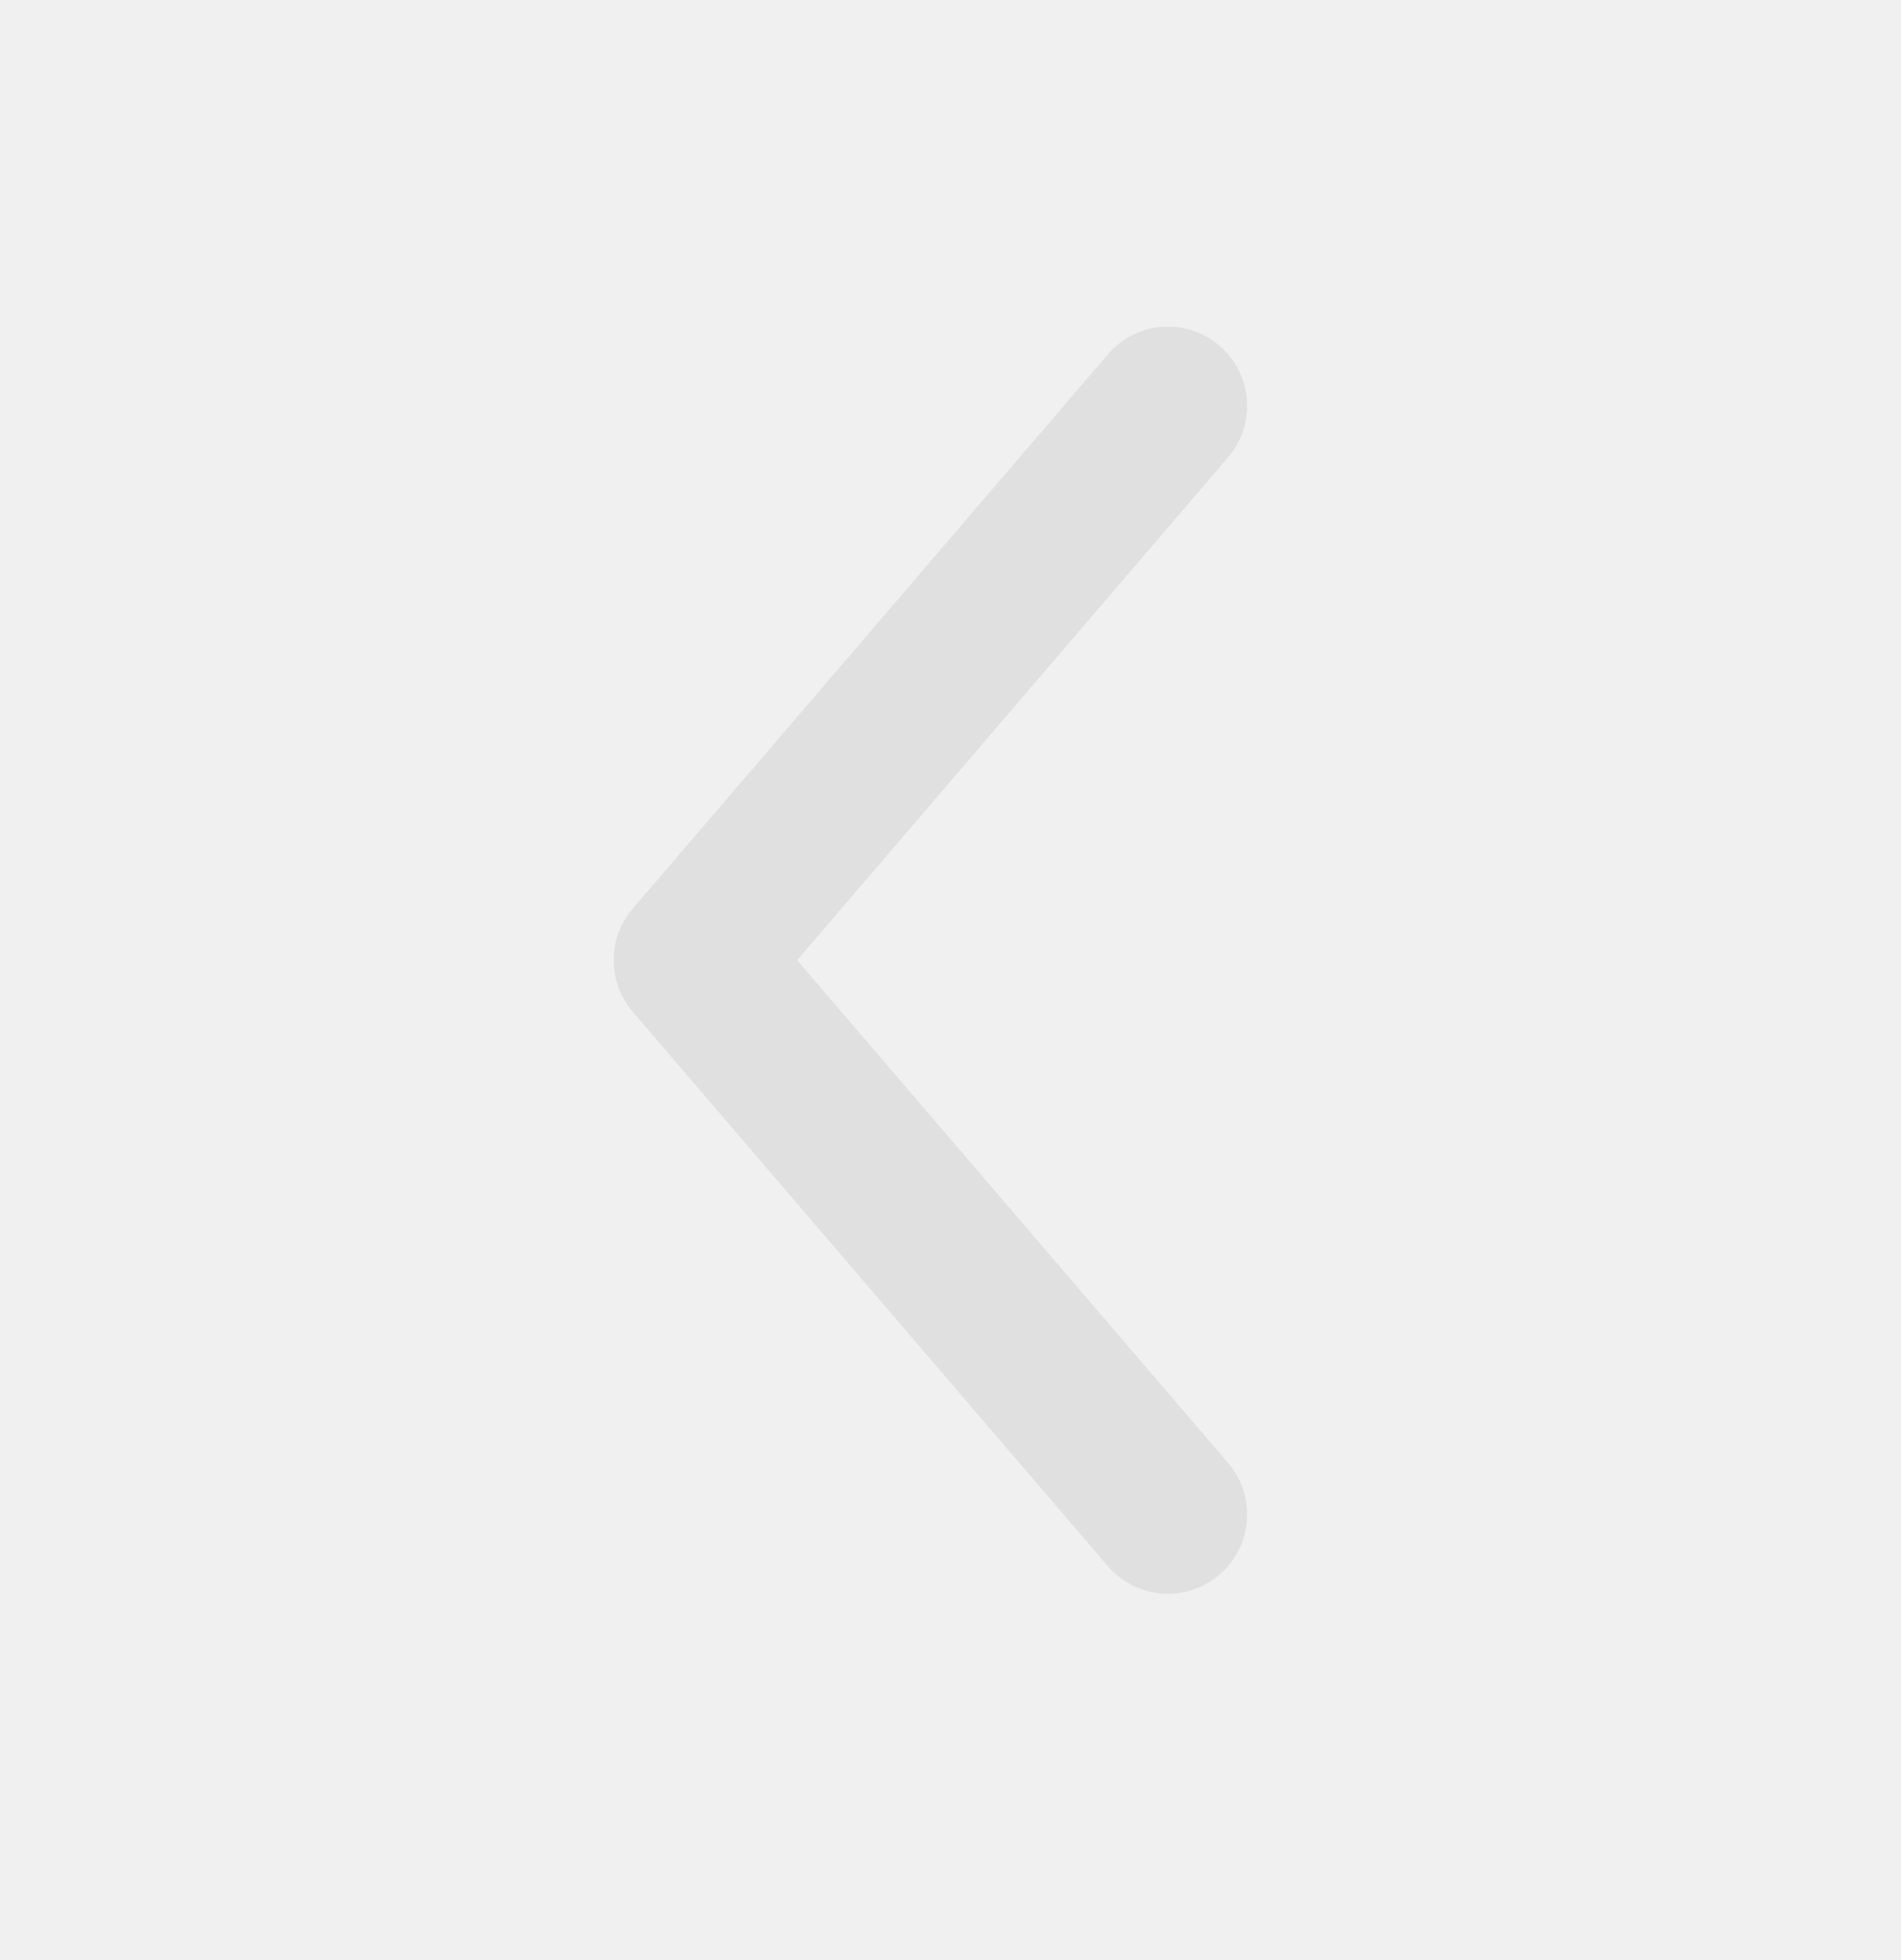
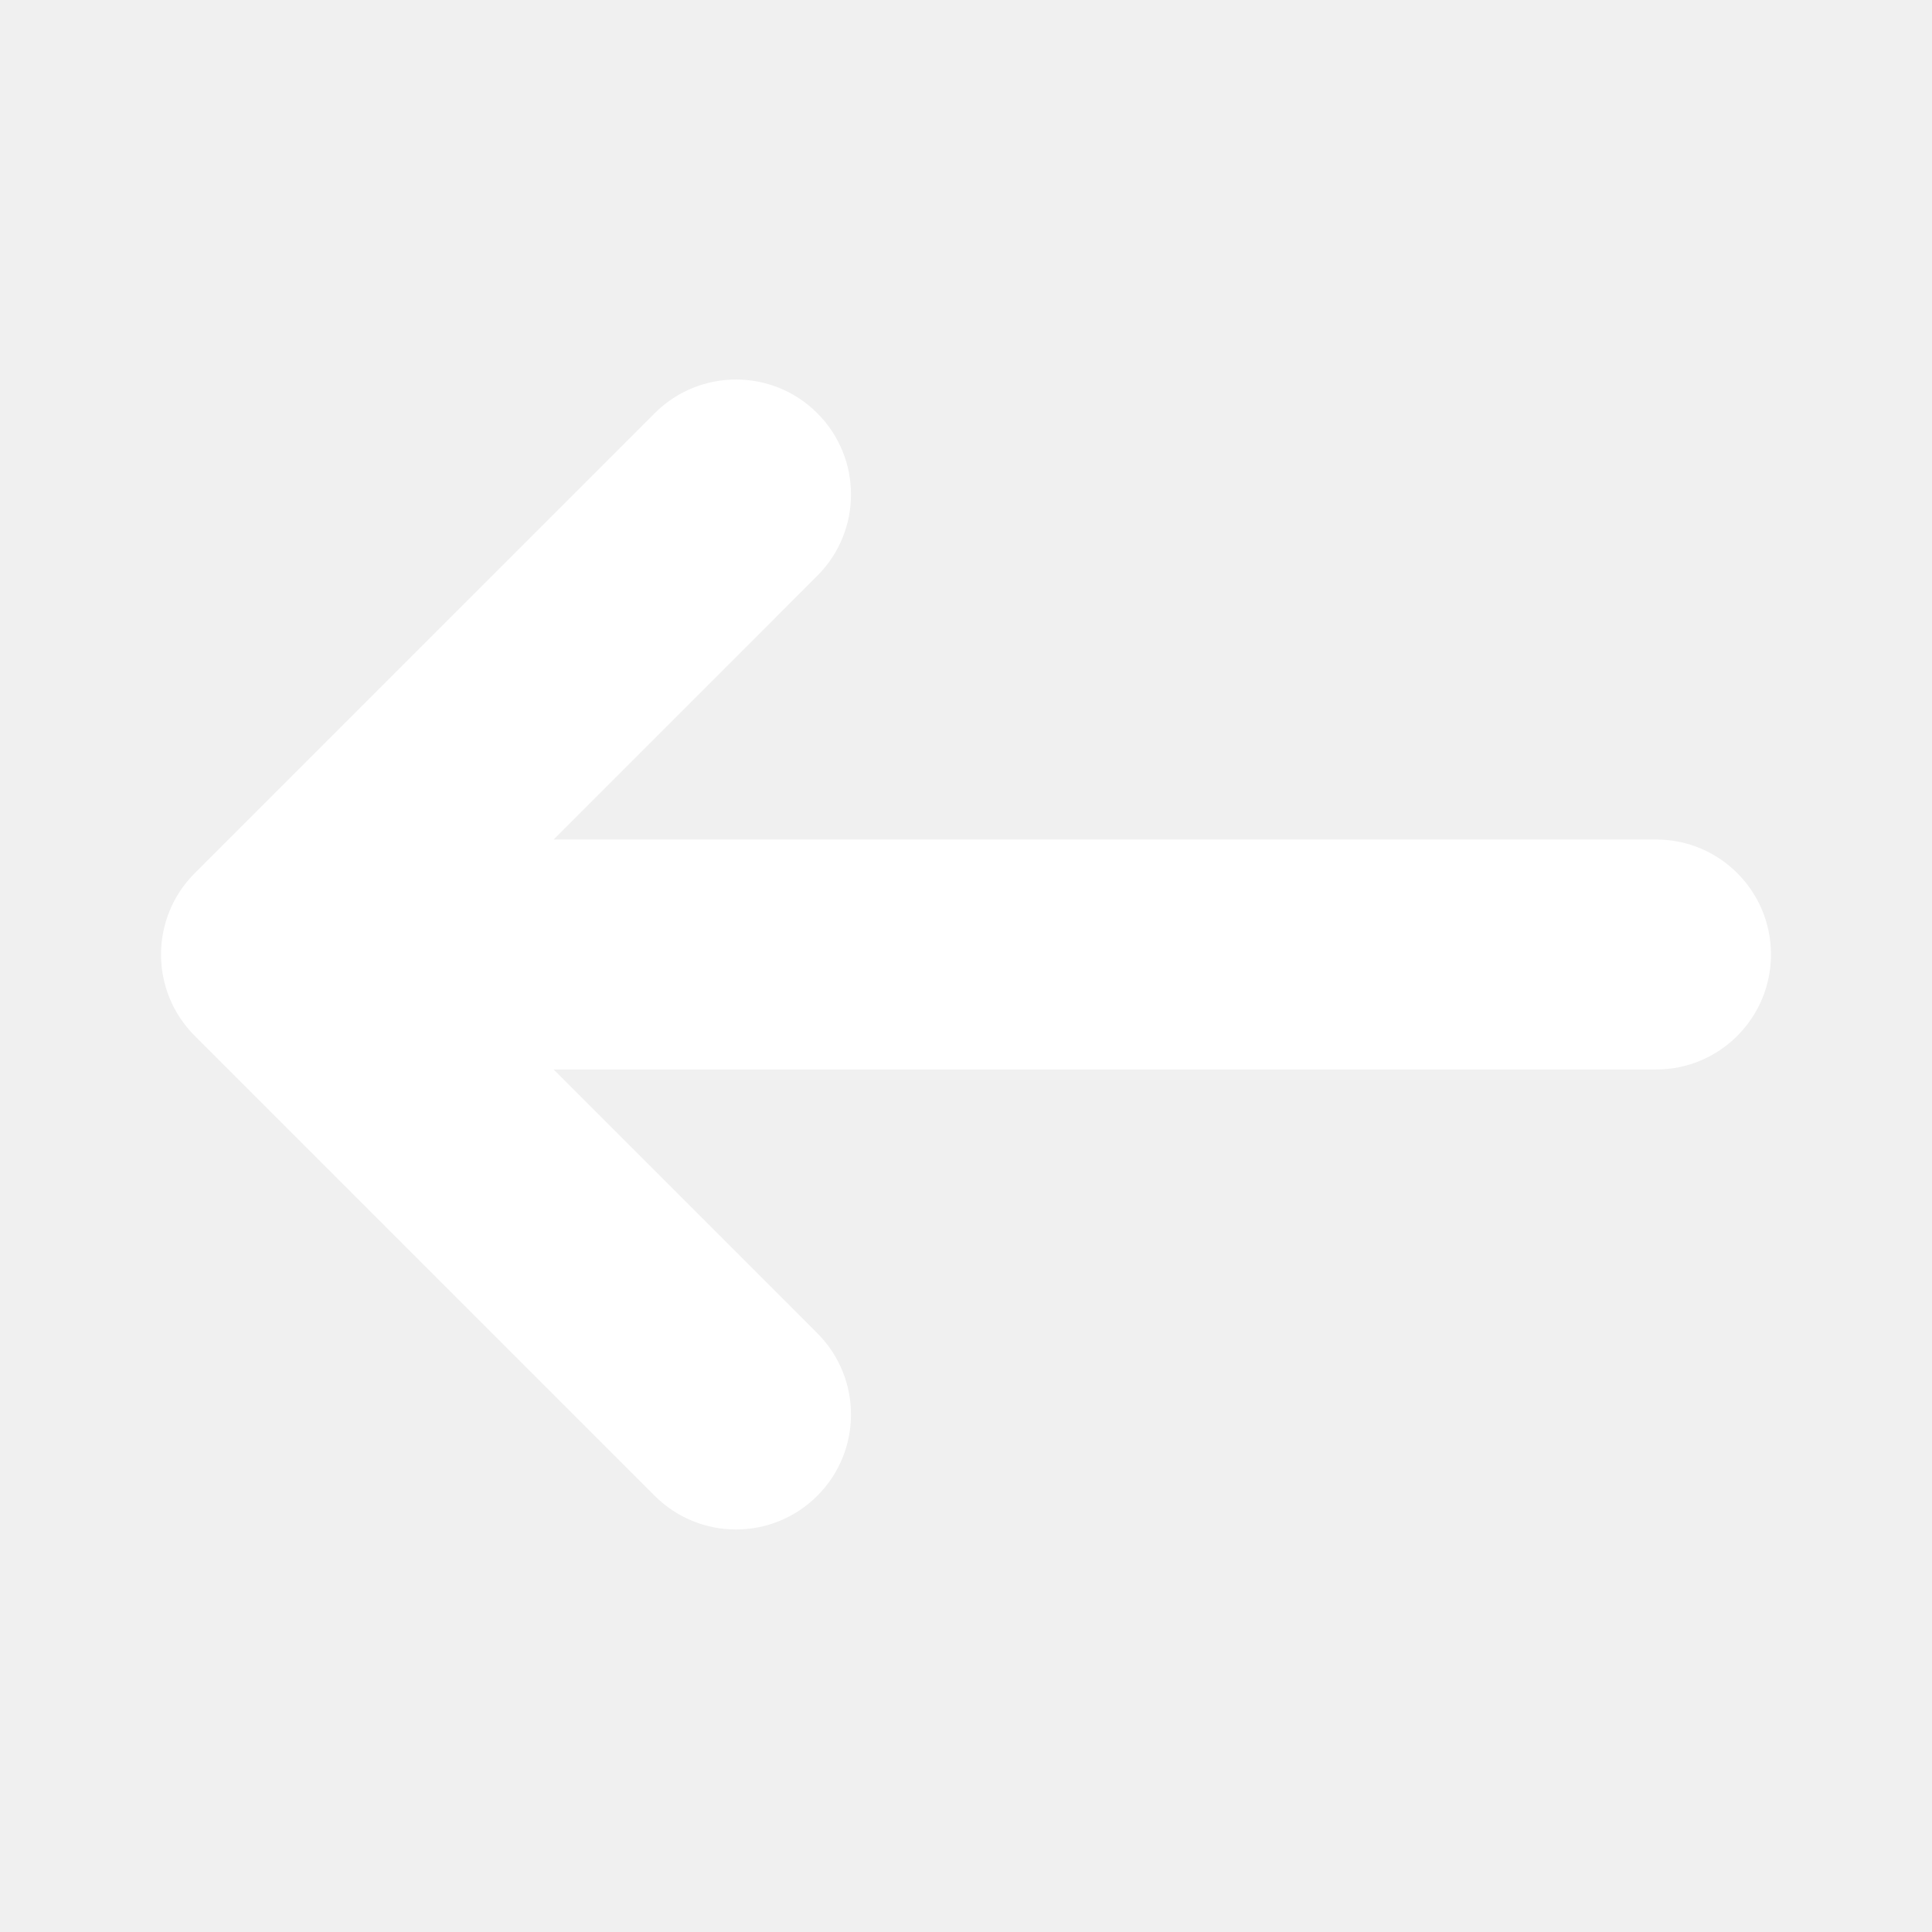
- <svg xmlns="http://www.w3.org/2000/svg" width="32" height="33" viewBox="0 0 32 33" fill="none">
-   <path d="M20.679 24.632C21.158 25.191 21.093 26.033 20.534 26.512C19.975 26.992 19.134 26.927 18.654 26.368L10.654 17.034C10.226 16.535 10.226 15.798 10.654 15.299L18.654 5.966C19.134 5.407 19.975 5.342 20.534 5.821C21.093 6.3 21.158 7.142 20.679 7.701L13.423 16.167L20.679 24.632Z" fill="#E0E0E0" />
+ <svg xmlns="http://www.w3.org/2000/svg" width="32" height="32" viewBox="0 0 32 32" fill="none">
+   <path d="M9.17 17.714L27.431 17.714C28.482 17.714 29.333 16.861 29.333 15.809C29.333 14.758 28.482 13.905 27.431 13.905L9.17 13.905L13.537 9.537C14.281 8.793 14.281 7.587 13.537 6.844C12.793 6.1 11.588 6.1 10.844 6.844L3.225 14.463C2.481 15.207 2.481 16.413 3.225 17.156L10.844 24.775C11.588 25.519 12.793 25.519 13.537 24.775C14.281 24.032 14.281 22.826 13.537 22.082L9.17 17.714Z" fill="white" />
</svg>
